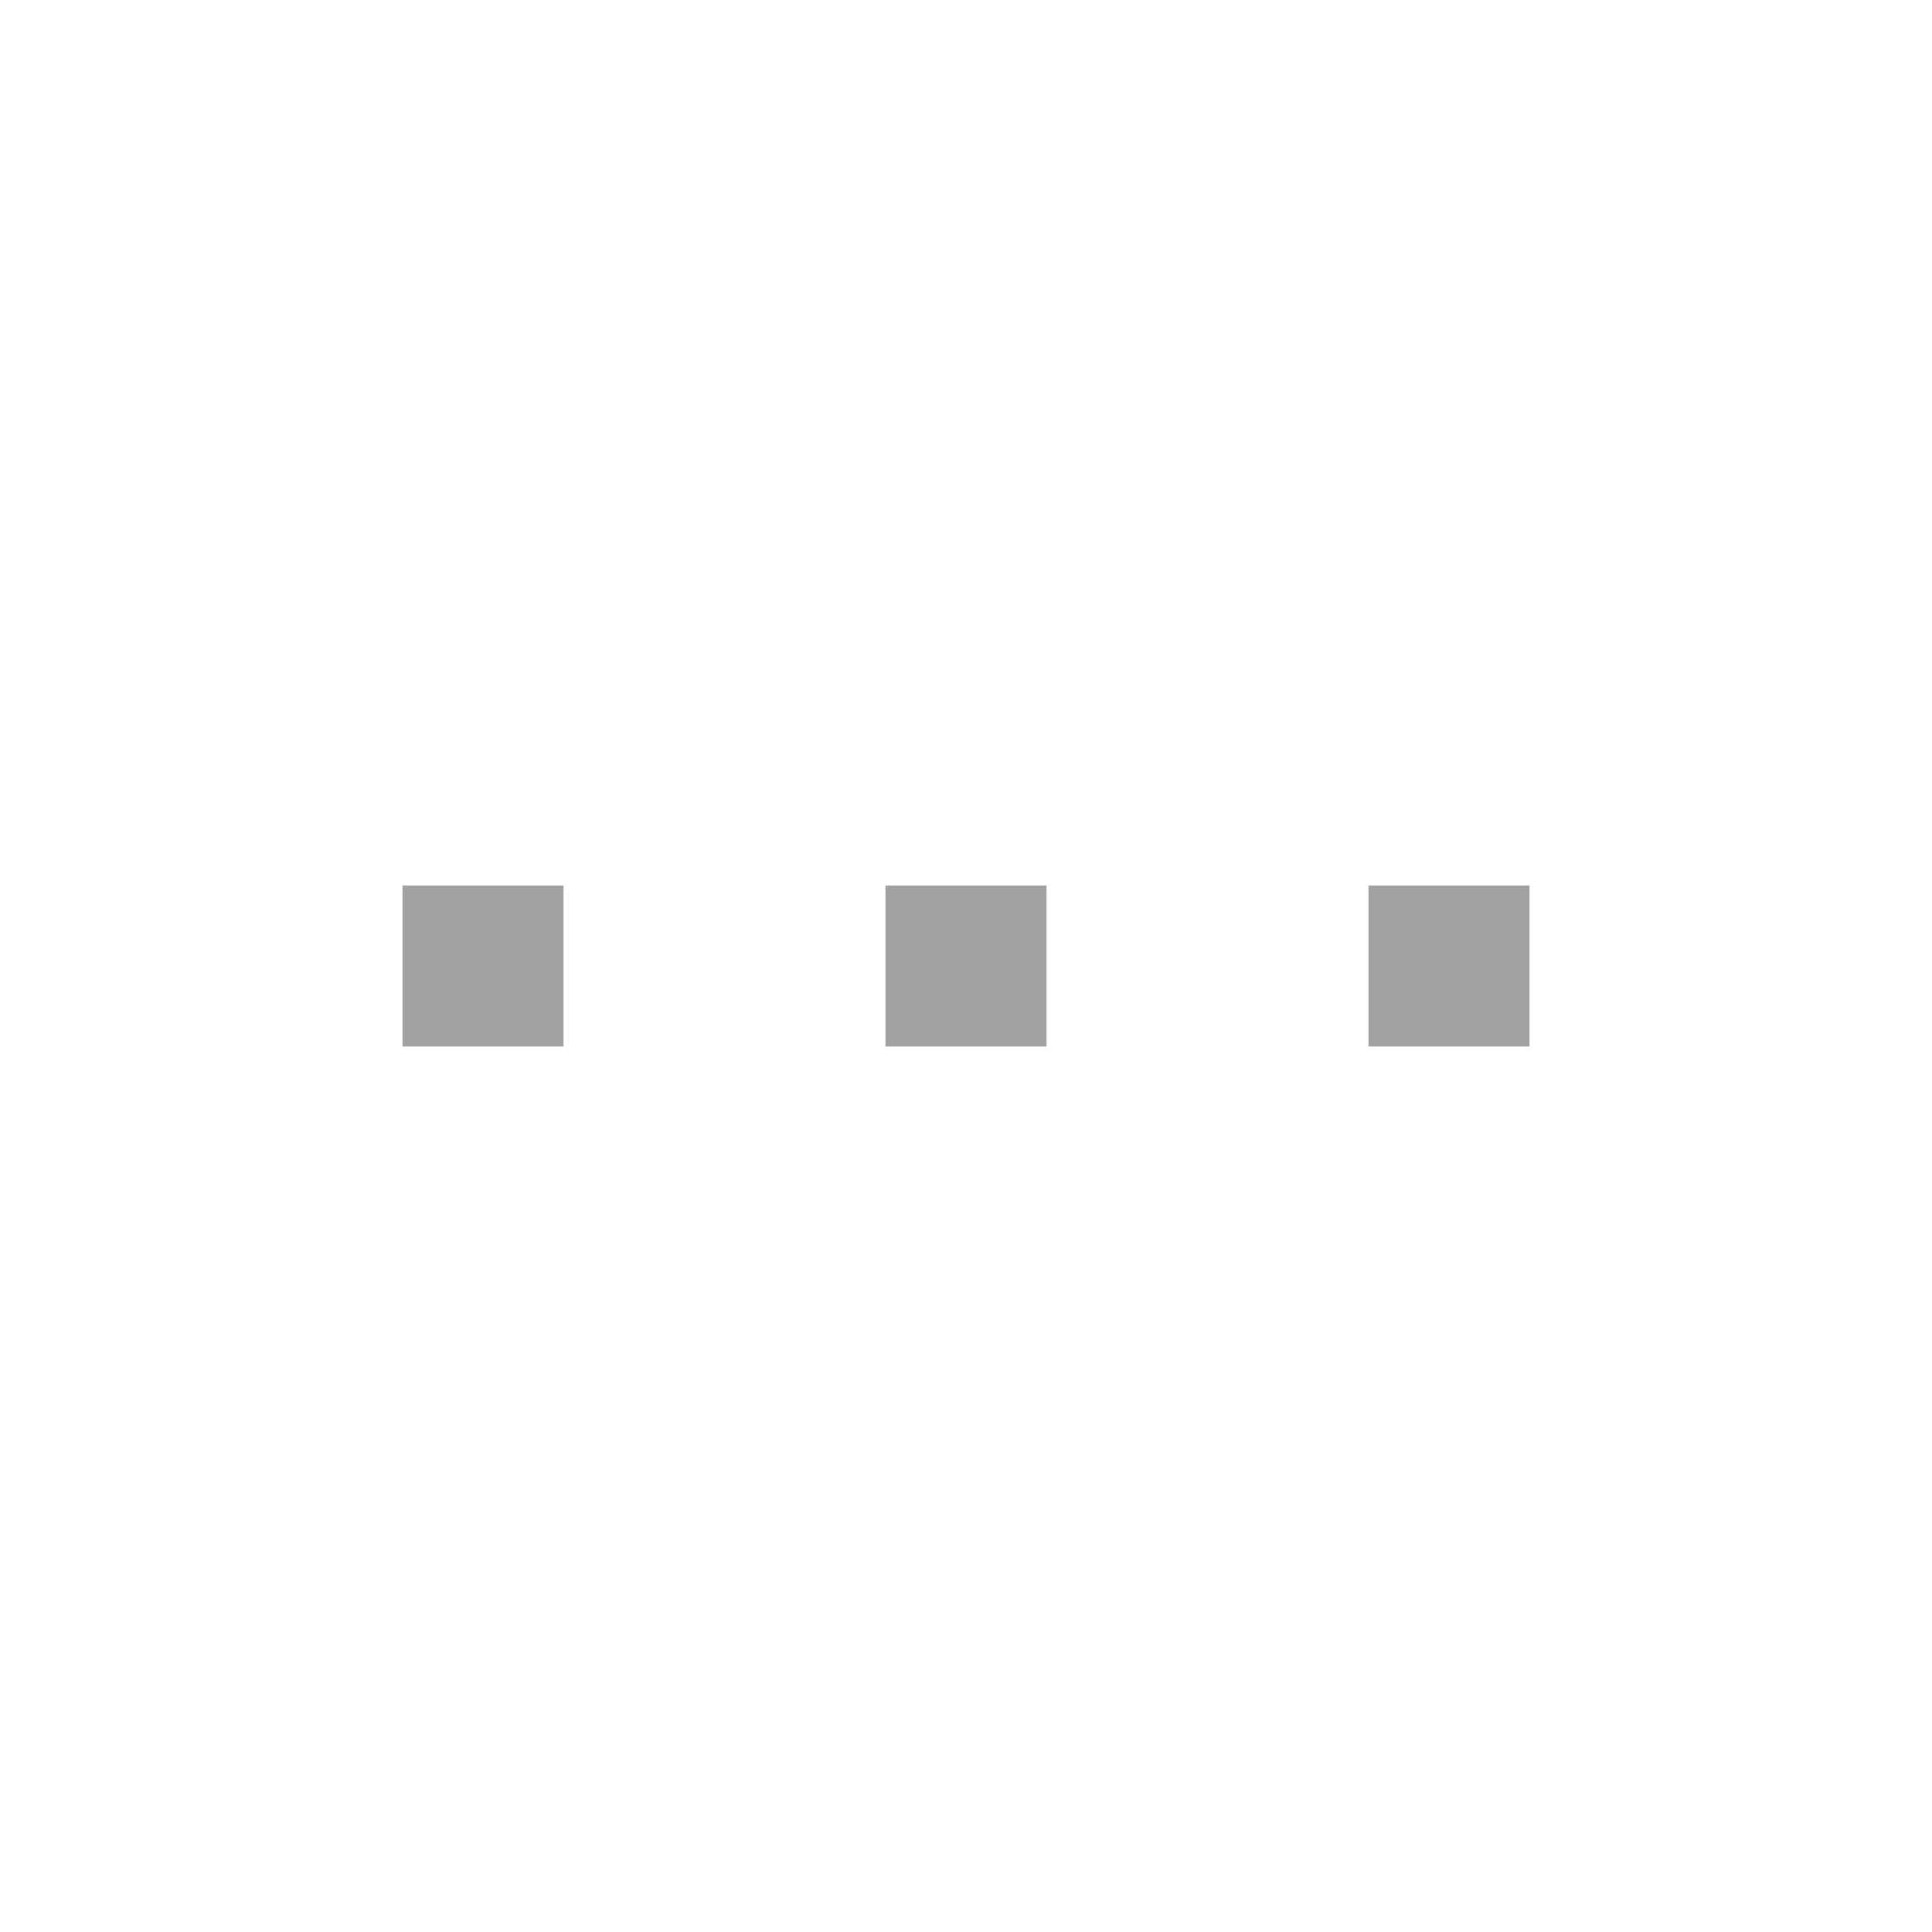
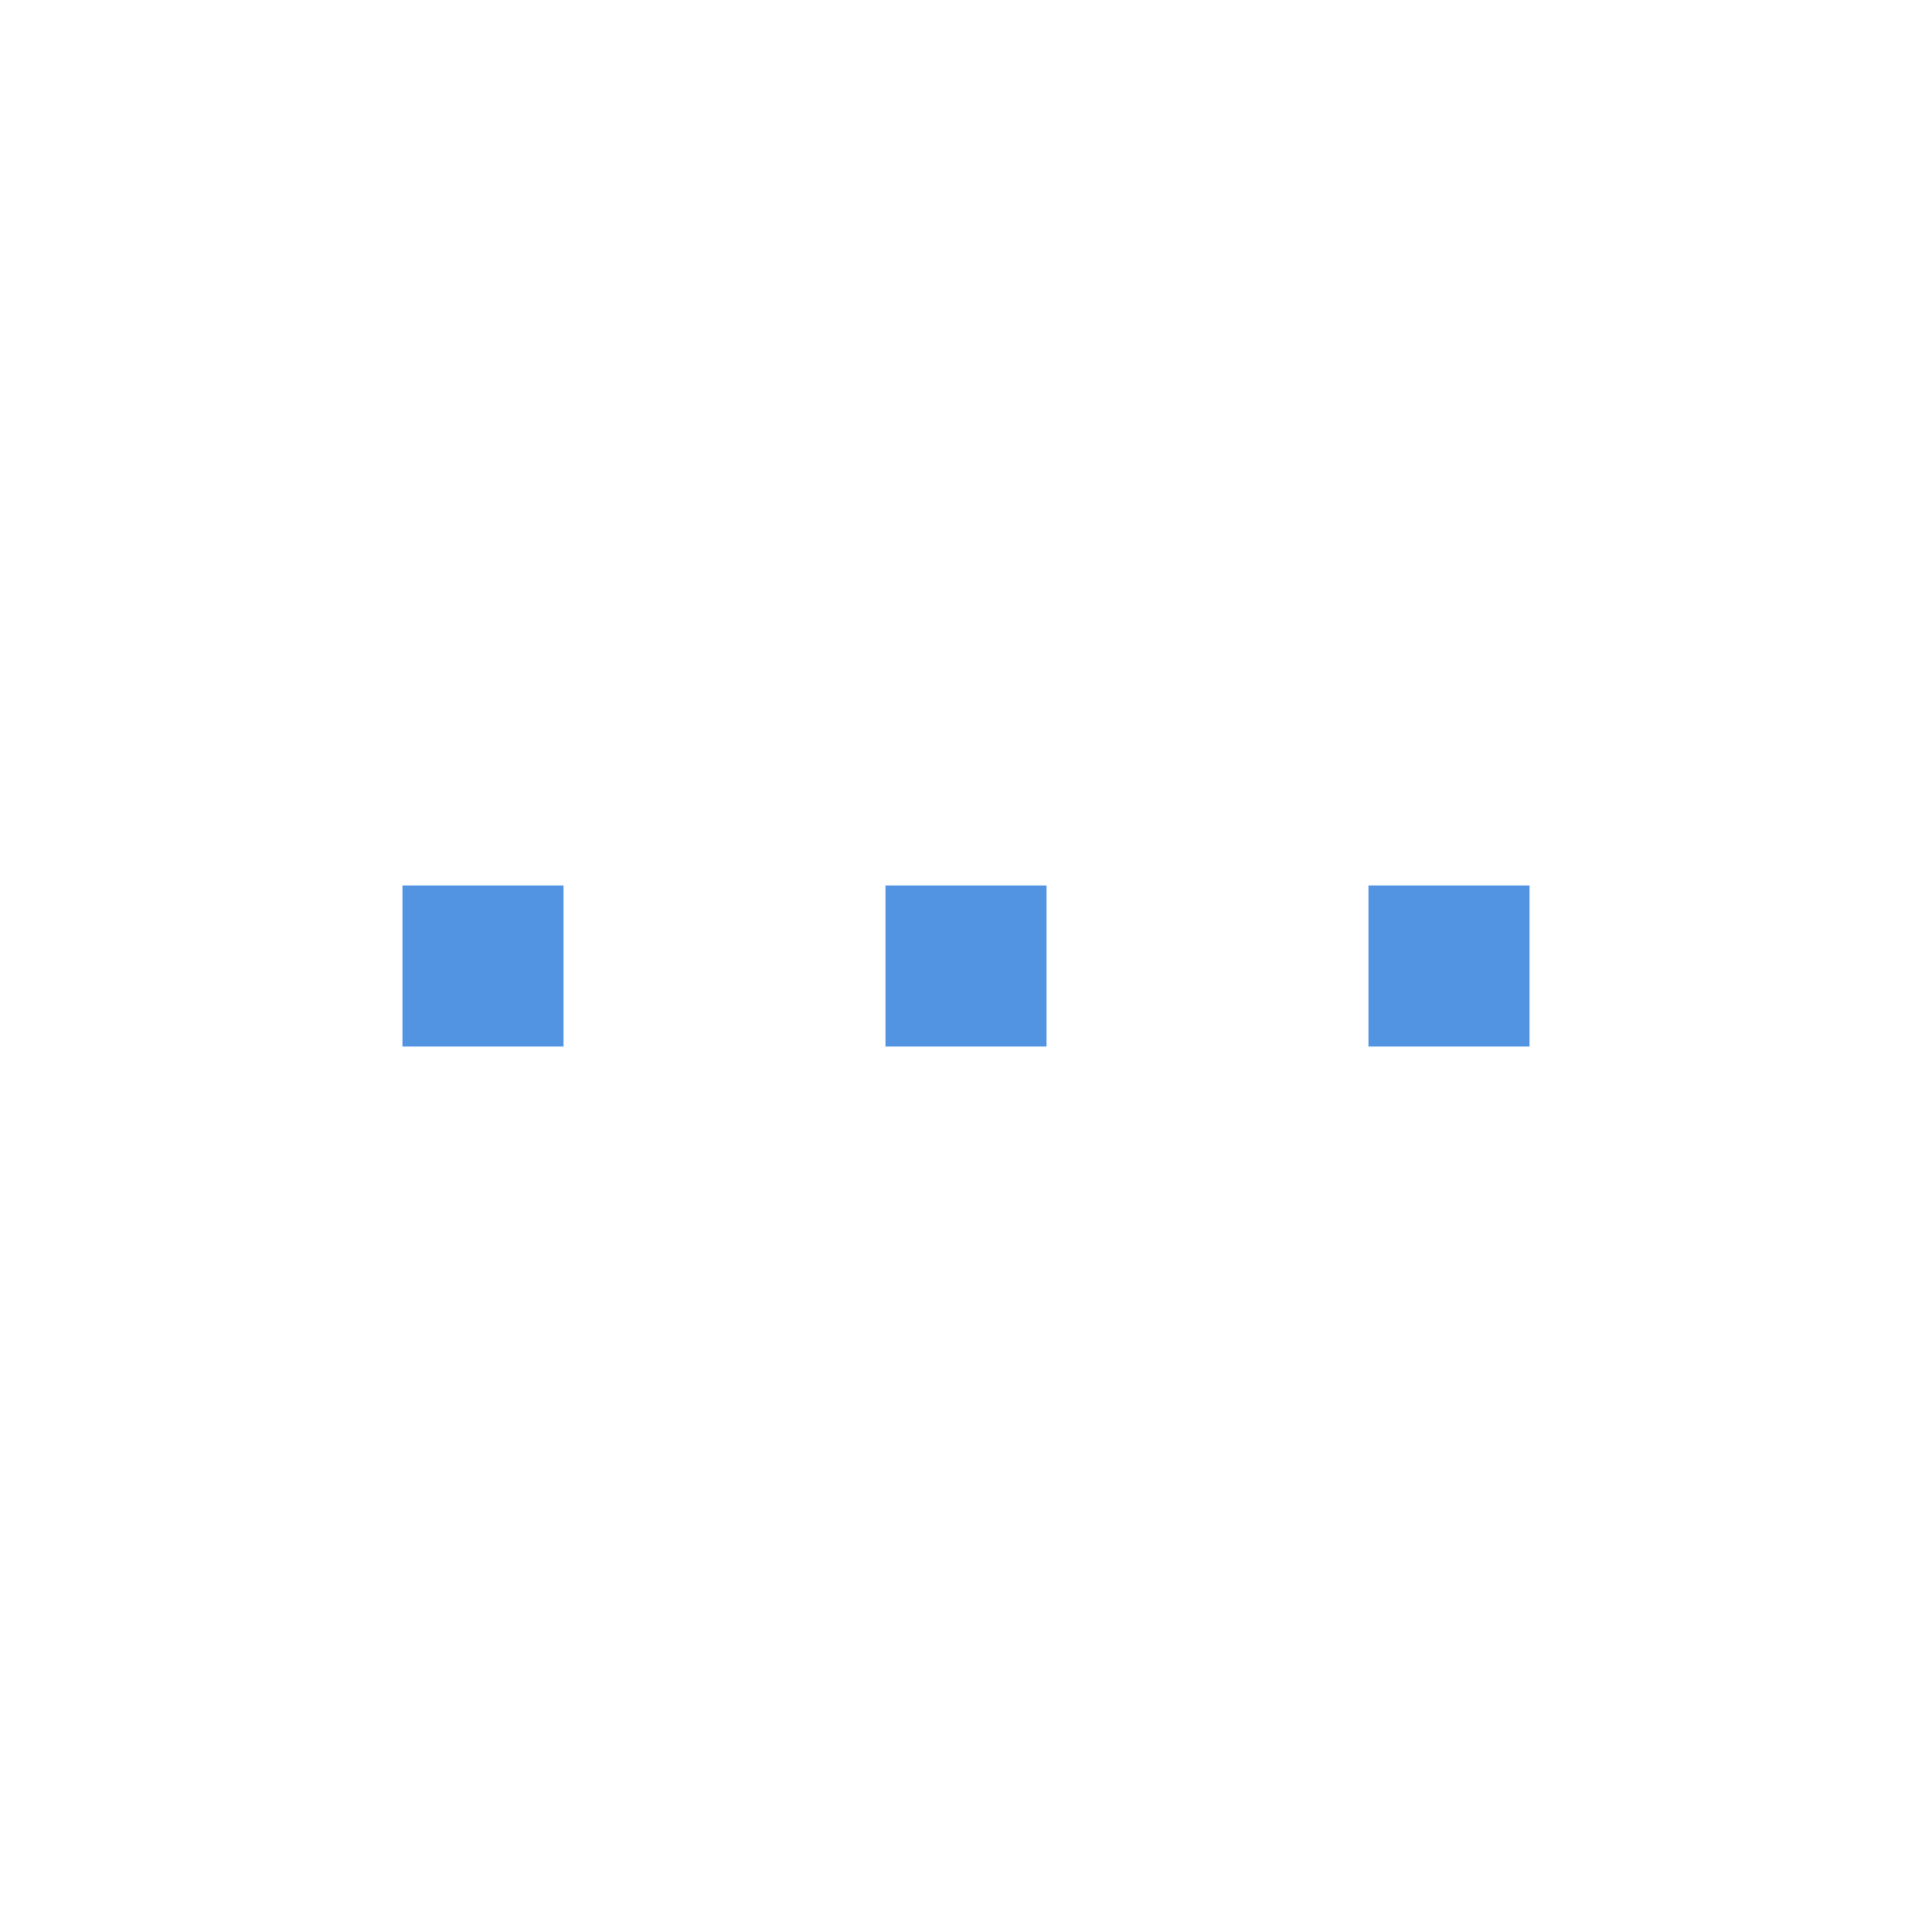
<svg xmlns="http://www.w3.org/2000/svg" xmlns:ns1="http://www.openswatchbook.org/uri/2009/osb" xmlns:xlink="http://www.w3.org/1999/xlink" width="24" height="24" id="svg11300" version="1.0" style="display:inline;enable-background:new">
  <defs id="defs3">
    <linearGradient id="selected_bg_color" ns1:paint="solid">
-       <stop style="stop-color:#a1a1a1;stop-opacity:1;" offset="0" id="stop4140" />
+       <stop style="stop-color:#5294e2;stop-opacity:1;" offset="0" id="stop4140" />
    </linearGradient>
    <linearGradient xlink:href="#selected_bg_color" id="linearGradient4142" x1="6" y1="287" x2="6" y2="289" gradientUnits="userSpaceOnUse" />
  </defs>
  <g style="display:inline" id="layer1" transform="translate(0,-276)">
    <rect style="opacity:1;fill:url(#linearGradient4142);fill-opacity:1;stroke:none;stroke-width:1;stroke-linecap:round;stroke-linejoin:miter;stroke-miterlimit:4;stroke-dasharray:none;stroke-dashoffset:0;stroke-opacity:1" id="rect4138" width="2" height="2" x="5" y="287" />
    <rect style="display:inline;opacity:1;fill:url(#selected_bg_color);fill-opacity:1;stroke:none;stroke-width:1;stroke-linecap:round;stroke-linejoin:miter;stroke-miterlimit:4;stroke-dasharray:none;stroke-dashoffset:0;stroke-opacity:1;enable-background:new" id="rect4138-6" width="2" height="2" x="11" y="287" />
    <rect style="display:inline;opacity:1;fill:url(#selected_bg_color);fill-opacity:1;stroke:none;stroke-width:1;stroke-linecap:round;stroke-linejoin:miter;stroke-miterlimit:4;stroke-dasharray:none;stroke-dashoffset:0;stroke-opacity:1;enable-background:new" id="rect4138-9" width="2" height="2" x="17" y="287" />
  </g>
</svg>
